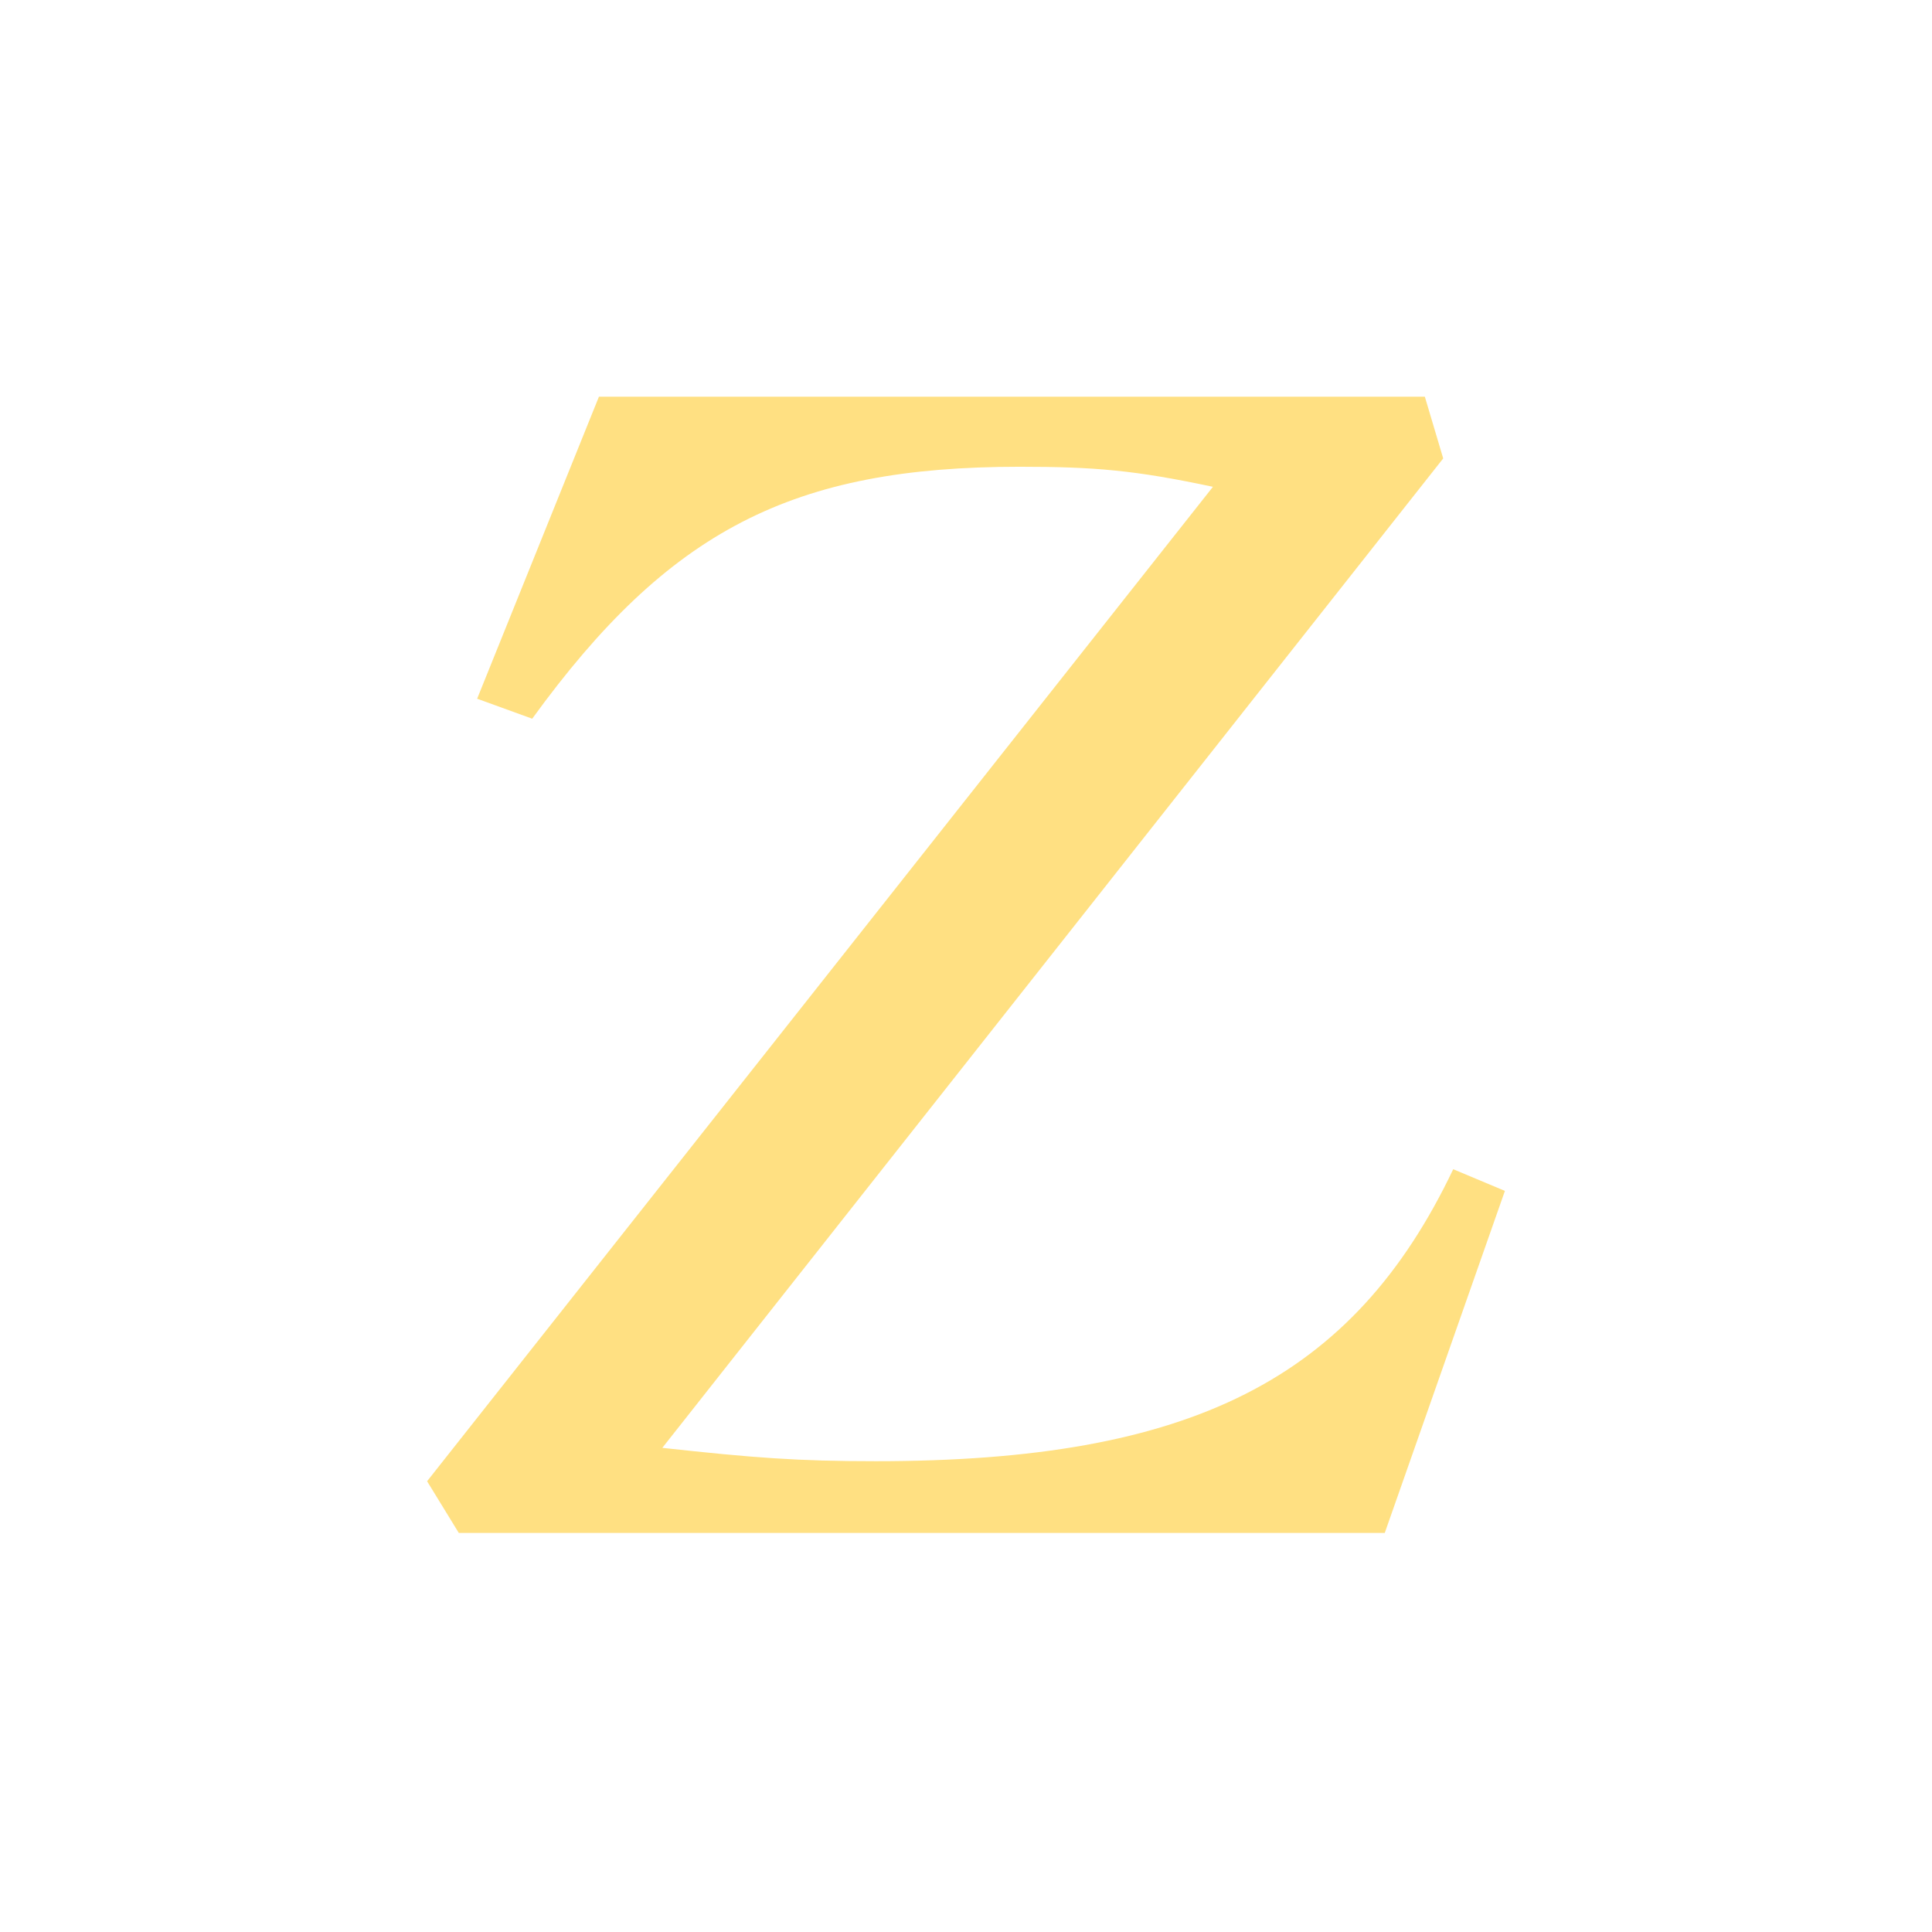
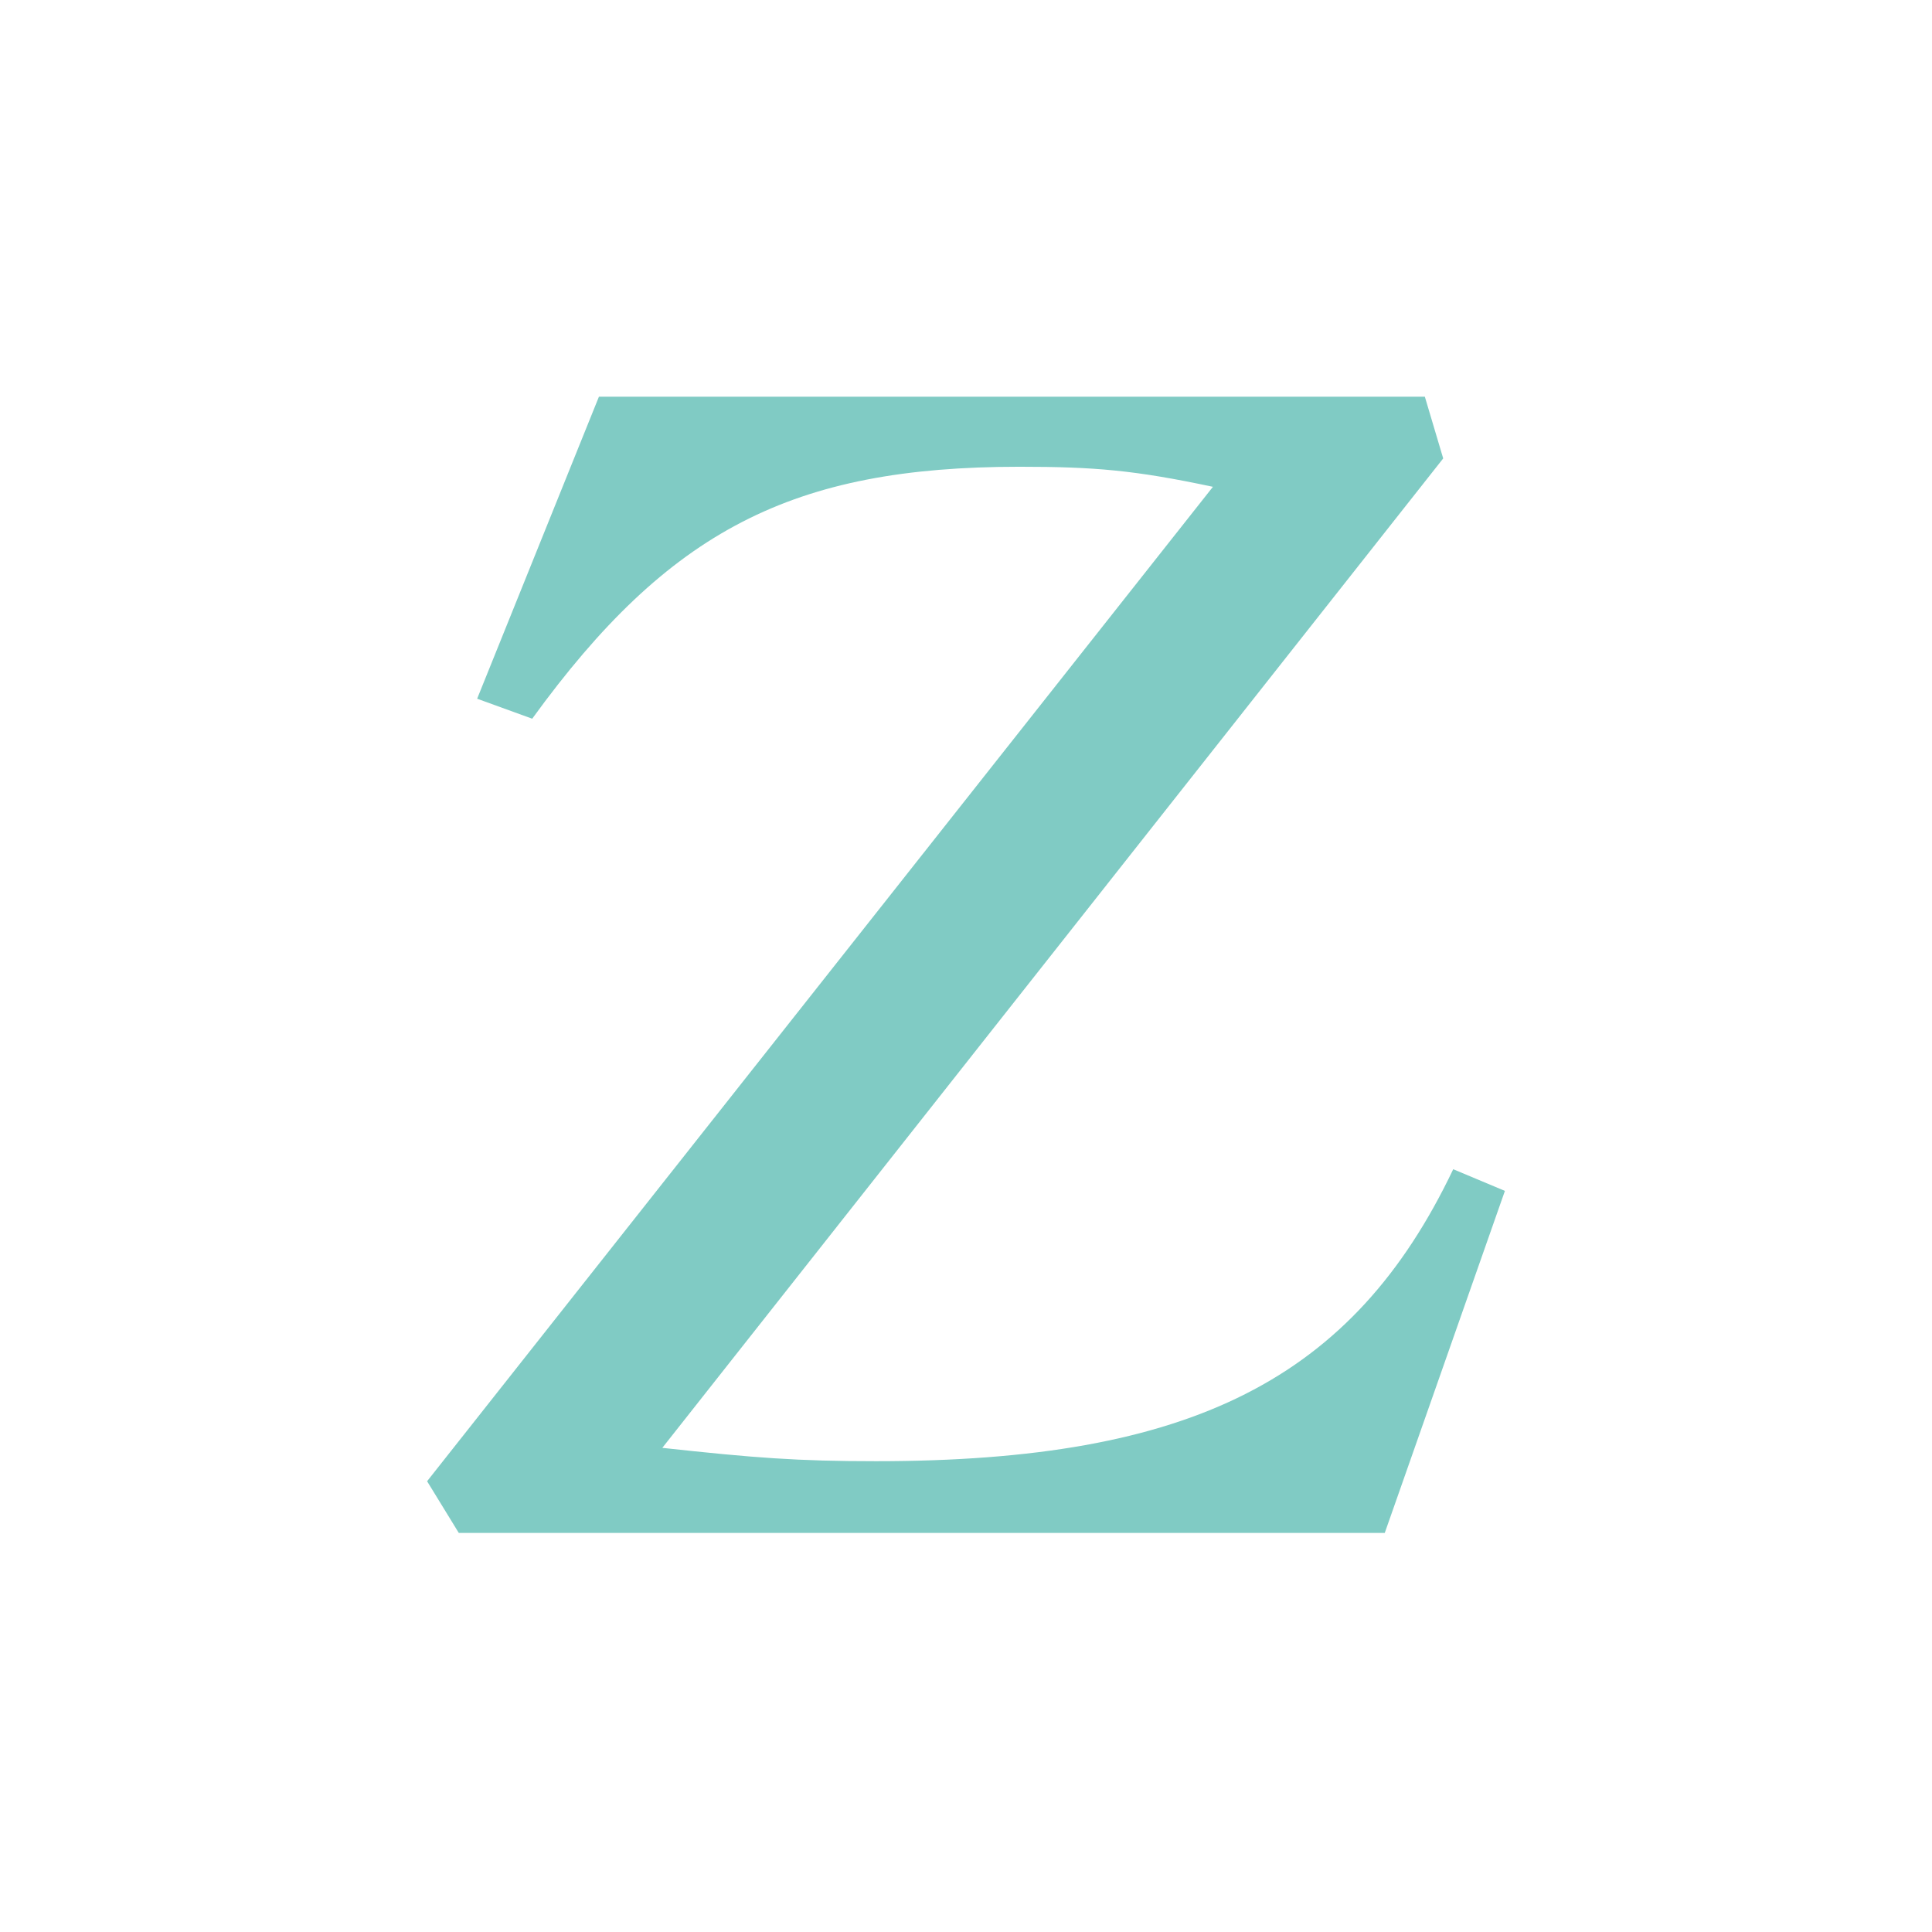
<svg xmlns="http://www.w3.org/2000/svg" width="32" height="32" viewBox="0 0 32 32" fill="none" version="1.1">
-   <path d="M 24.926 19.725 24.07 19.366 C 22.411 22.848 19.731 24.202 14.508 24.202 13.209 24.202 12.49 24.147 10.97 23.981 L 23.904 7.593 23.6 6.571 H 9.92 L 7.903 11.573 8.815 11.904 C 11.081 8.781 13.126 7.731 16.884 7.731 18.128 7.731 18.791 7.787 20.09 8.063 L 7.074 24.534 7.599 25.39 H 22.936 Z" style="fill:#FFE082;fill-opacity:1" />
+   <path d="M 24.926 19.725 24.07 19.366 C 22.411 22.848 19.731 24.202 14.508 24.202 13.209 24.202 12.49 24.147 10.97 23.981 L 23.904 7.593 23.6 6.571 H 9.92 L 7.903 11.573 8.815 11.904 C 11.081 8.781 13.126 7.731 16.884 7.731 18.128 7.731 18.791 7.787 20.09 8.063 L 7.074 24.534 7.599 25.39 H 22.936 Z" style="fill:#80CBC4;fill-opacity:1" />
</svg>
